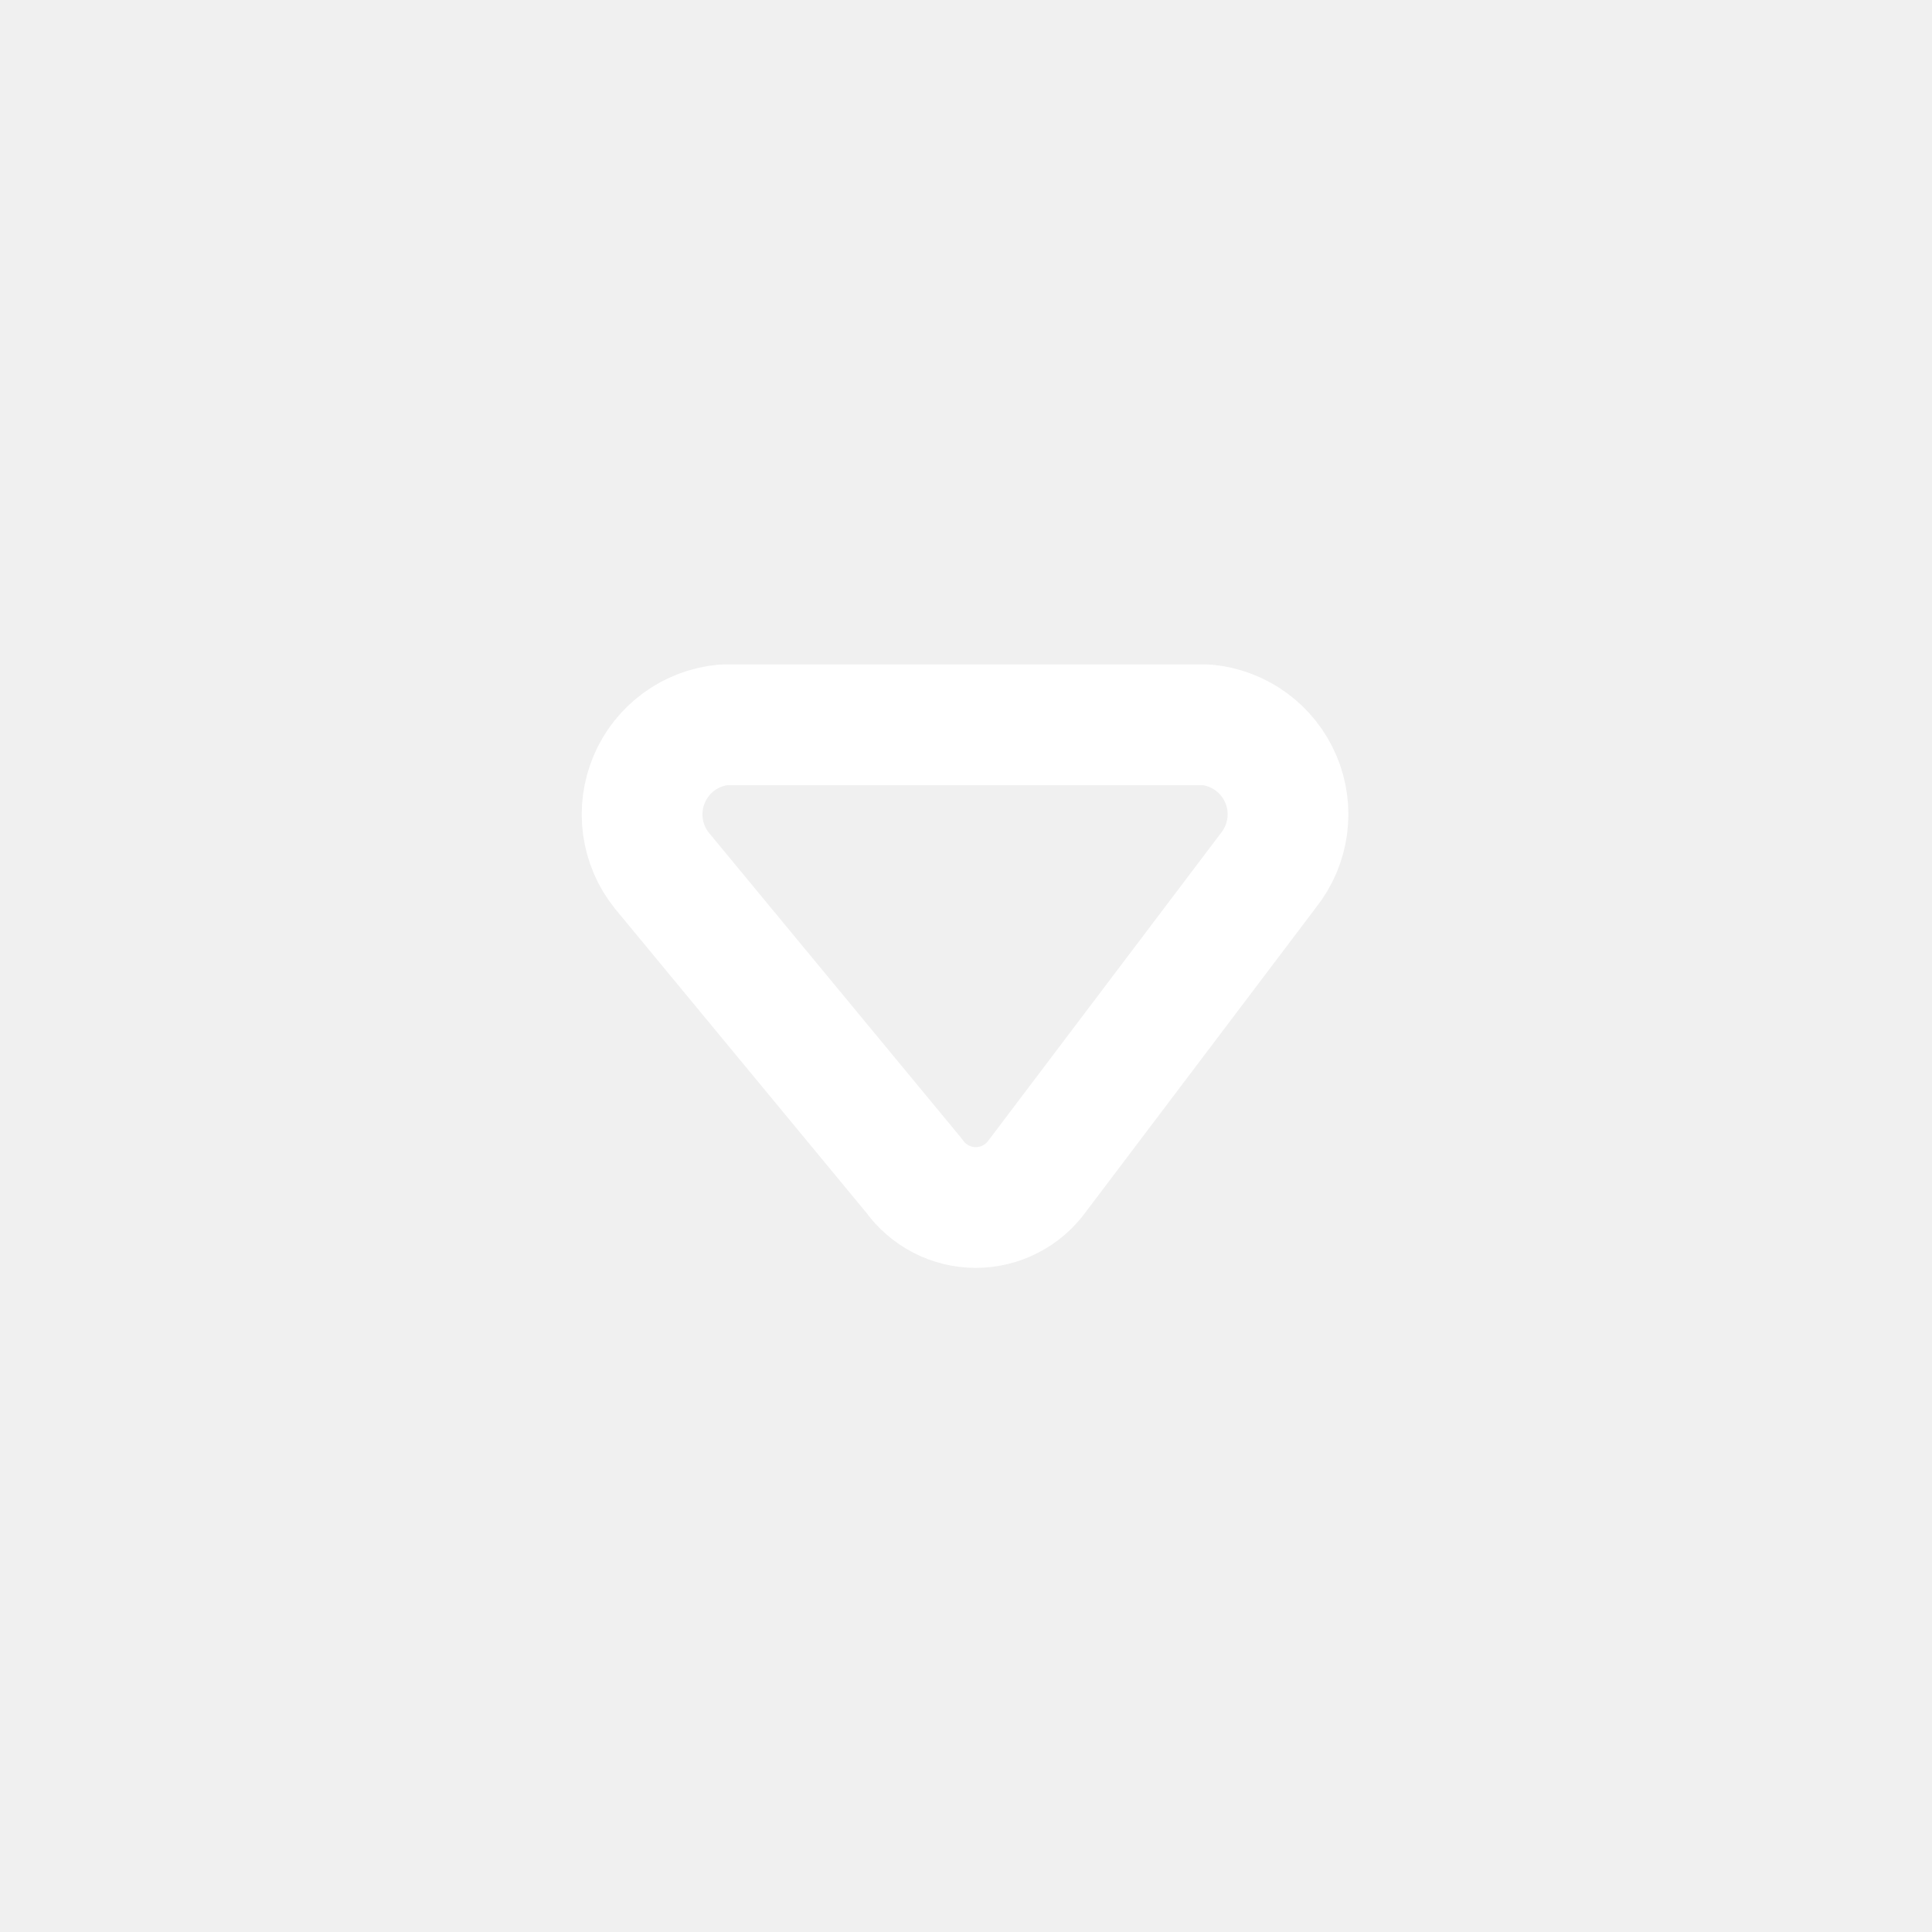
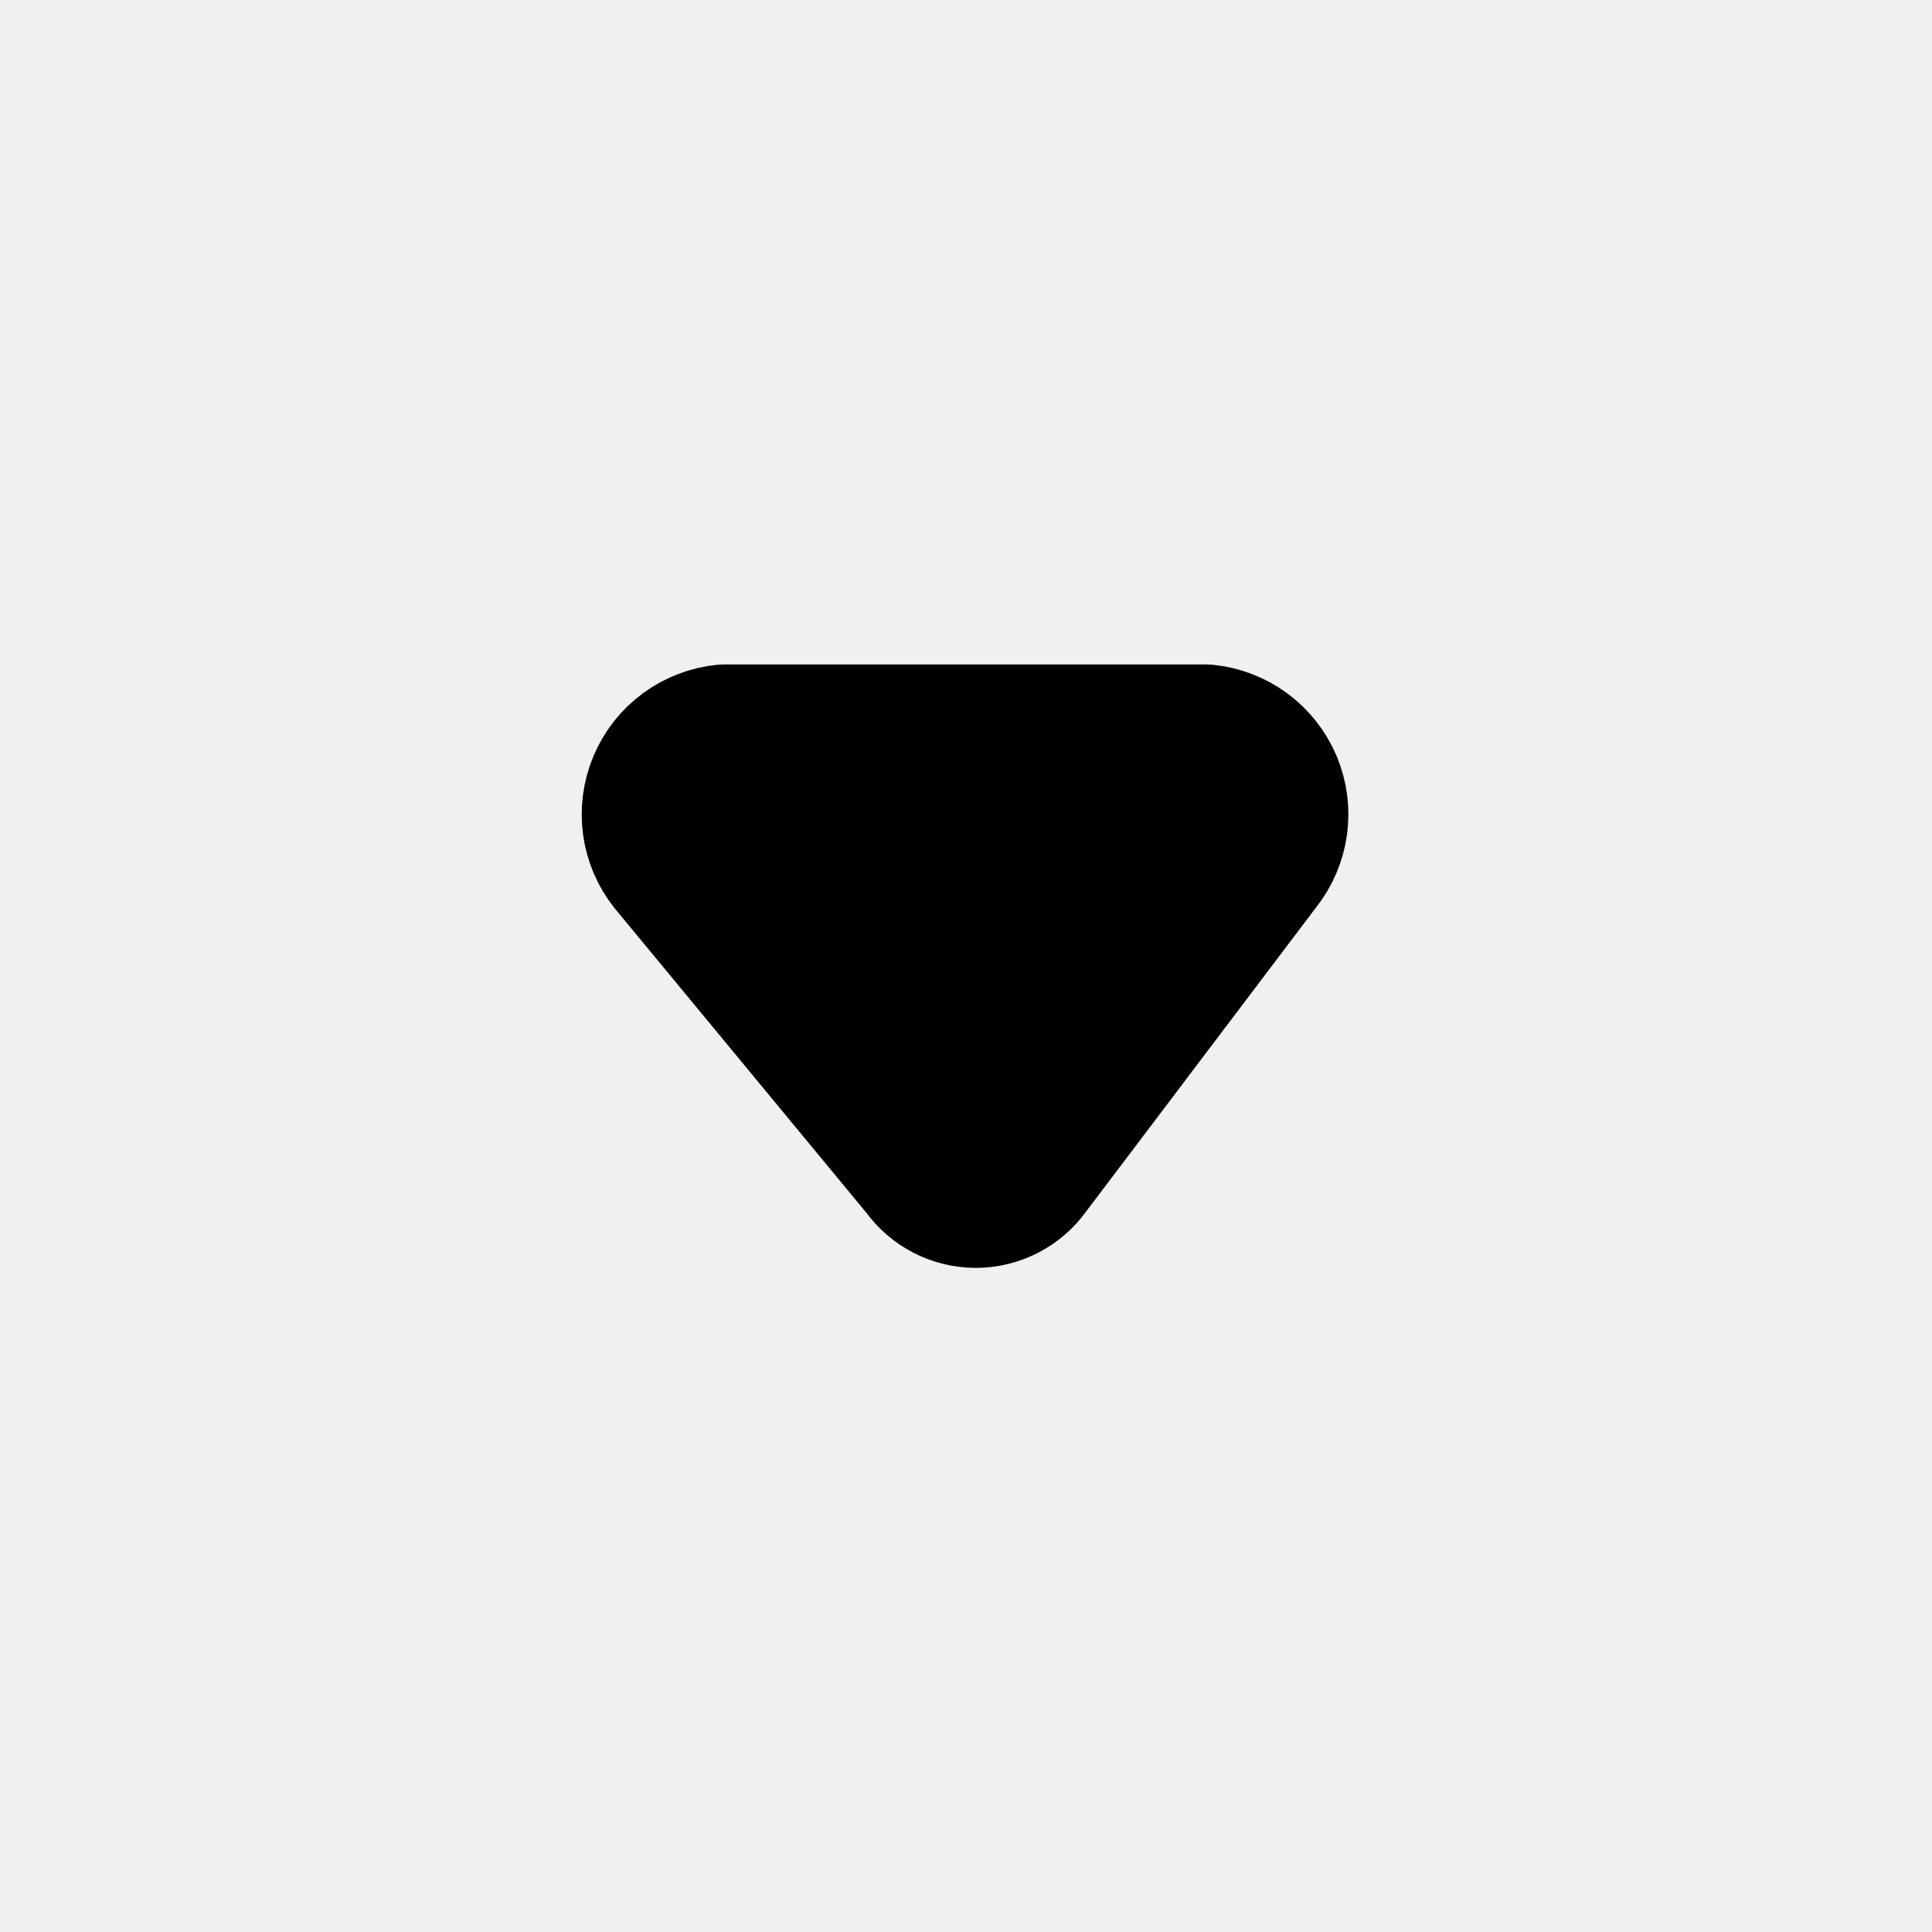
- <svg xmlns="http://www.w3.org/2000/svg" width="800px" height="800px" viewBox="0 0 24 24" fill="none">
-   <path fill-rule="evenodd" clip-rule="evenodd" d="M15.755 10.814L12.889 14.604C12.712 14.852 12.426 15 12.121 15C11.817 15 11.531 14.852 11.354 14.604L8.221 10.814C7.964 10.494 7.905 10.058 8.065 9.68C8.225 9.302 8.58 9.042 8.989 9.004H14.989C15.398 9.043 15.752 9.303 15.912 9.681C16.072 10.059 16.011 10.494 15.755 10.814Z" stroke="#FFFFFF" stroke-width="1.5" stroke-linecap="round" stroke-linejoin="round" />
+ <svg xmlns="http://www.w3.org/2000/svg" width="800px" height="800px" viewBox="0 0 24 24">
+   <path fill-rule="evenodd" clip-rule="evenodd" d="M15.755 10.814L12.889 14.604C12.712 14.852 12.426 15 12.121 15C11.817 15 11.531 14.852 11.354 14.604L8.221 10.814C7.964 10.494 7.905 10.058 8.065 9.68C8.225 9.302 8.58 9.042 8.989 9.004H14.989C15.398 9.043 15.752 9.303 15.912 9.681C16.072 10.059 16.011 10.494 15.755 10.814Z" stroke="currentColor" stroke-width="1.5" stroke-linecap="round" stroke-linejoin="round" />
</svg>
